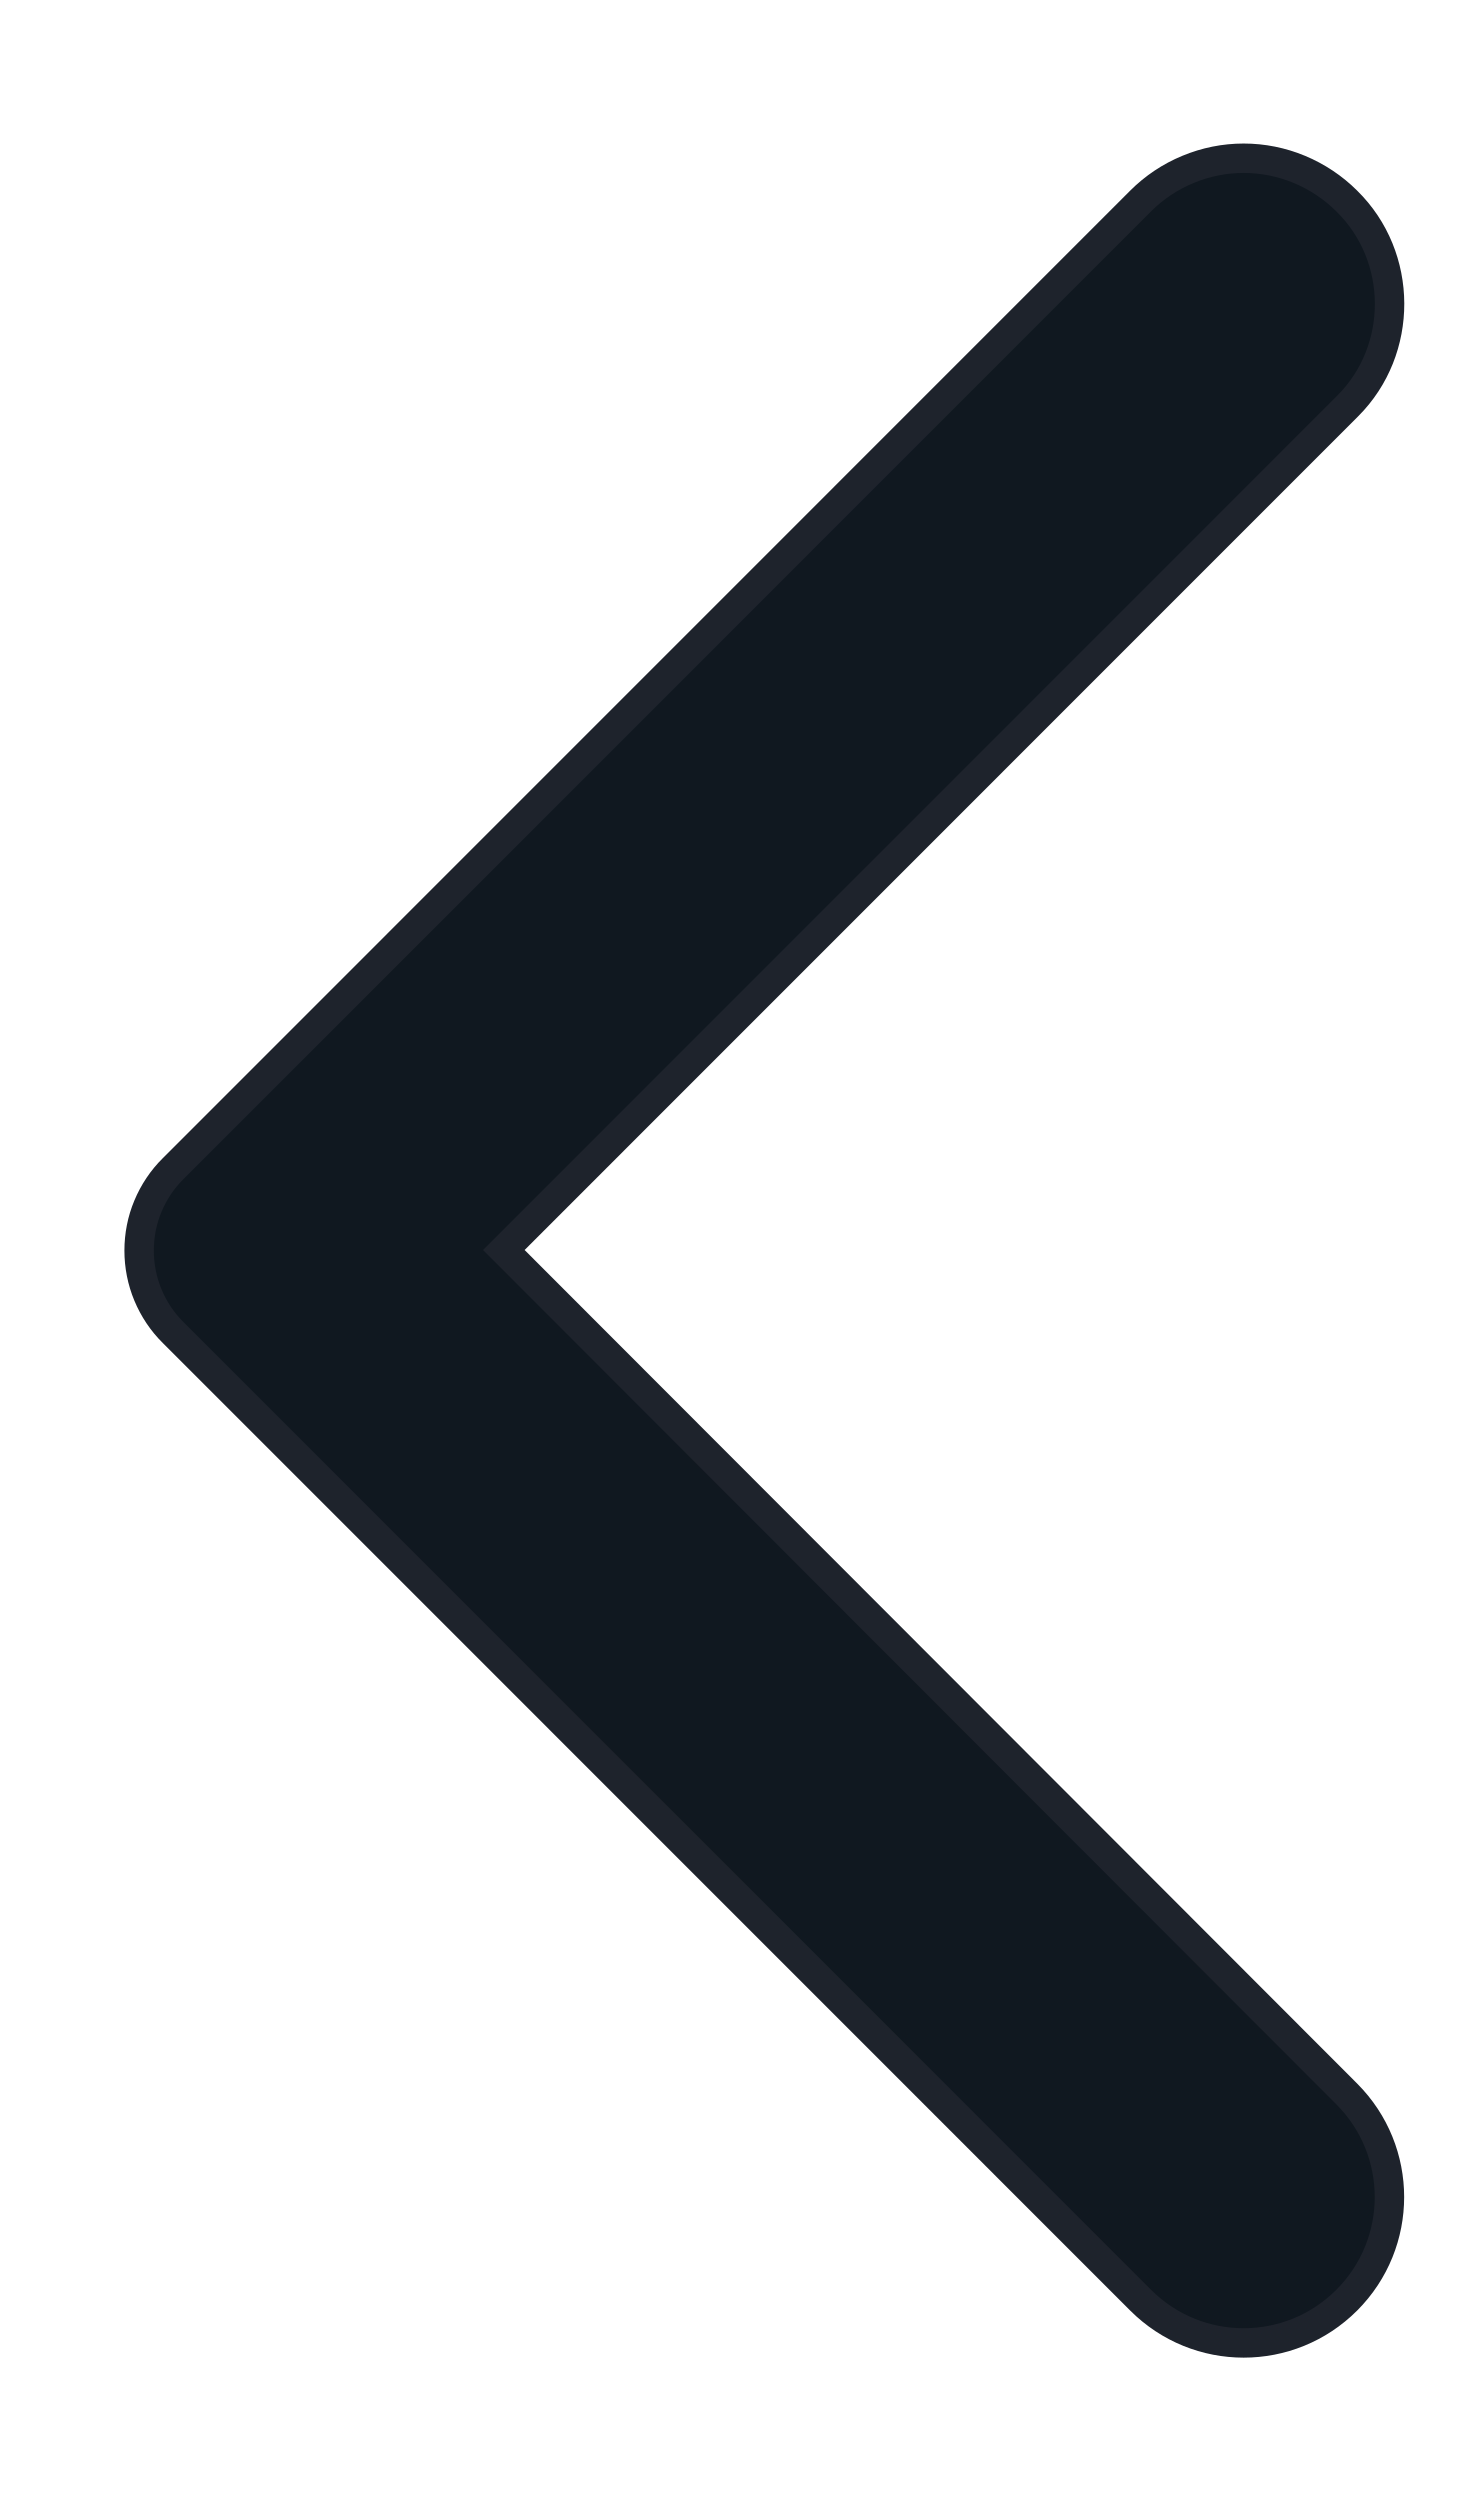
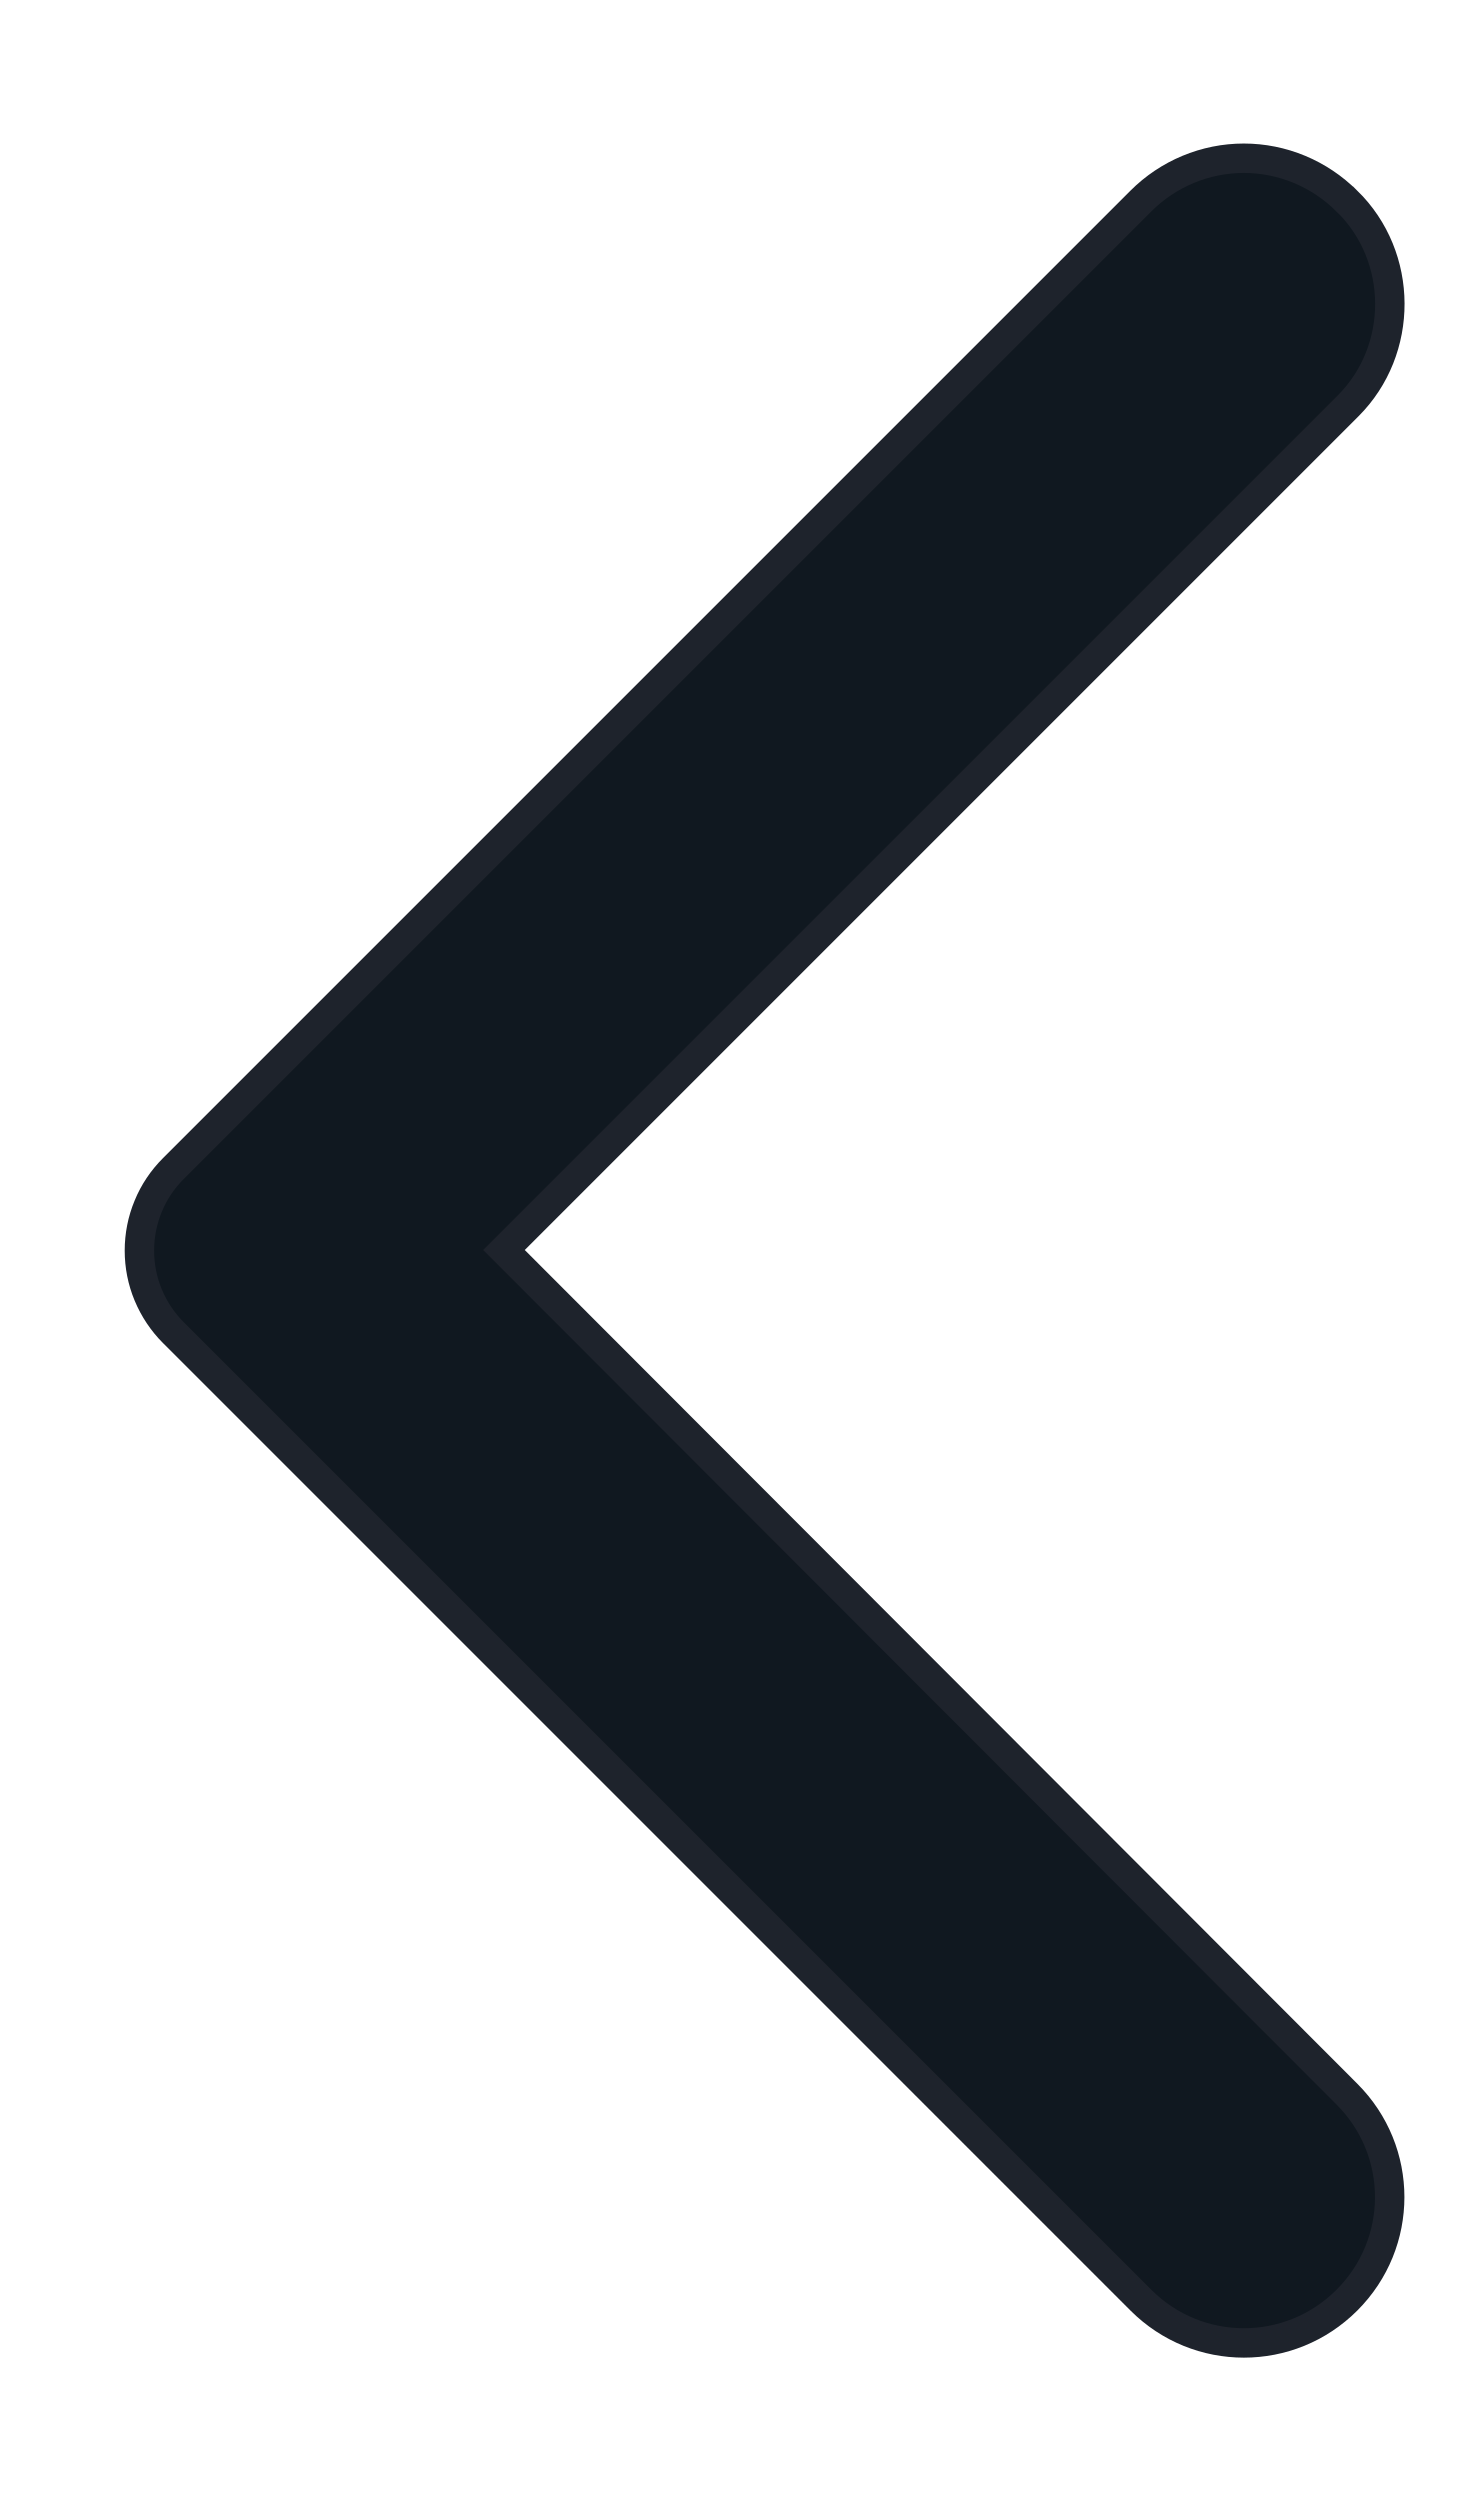
- <svg xmlns="http://www.w3.org/2000/svg" width="10" height="17" viewBox="0 0 10 17" fill="none">
-   <path d="M9.158 1.367C9.066 1.275 8.956 1.202 8.836 1.152C8.716 1.102 8.587 1.076 8.457 1.076C8.327 1.076 8.198 1.102 8.078 1.152C7.957 1.202 7.848 1.275 7.756 1.367L1.178 7.946C1.104 8.019 1.046 8.106 1.006 8.202C0.966 8.297 0.946 8.4 0.946 8.504C0.946 8.607 0.966 8.71 1.006 8.806C1.046 8.902 1.104 8.989 1.178 9.062L7.756 15.641C8.144 16.029 8.77 16.029 9.158 15.641C9.545 15.253 9.545 14.627 9.158 14.239L3.426 8.5L9.165 2.76C9.545 2.38 9.545 1.747 9.158 1.367Z" fill="#101820" stroke="#1E232C" stroke-width="0.2" />
+ <svg xmlns="http://www.w3.org/2000/svg" fill="none" height="17" viewBox="0 0 10 17" width="10">
+   <path d="m9.158 1.367c-.092-.092-.201-.165-.321-.215-.12-.05-.249-.076-.379-.076-.13 0-.259.026-.379.076-.12.05-.229.123-.321.215l-6.579 6.579c-.073.073-.132.16-.171.256-.04.096-.06.198-.06.302 0 .104.02.206.06.302.04.096.098.183.171.256l6.579 6.579c.388.388 1.013.388 1.401 0 .388-.388.388-1.013 0-1.401l-5.732-5.74 5.74-5.74c.38-.38.38-1.013-.008-1.393z" fill="#101820" stroke="#1e232c" stroke-width=".2" />
</svg>
